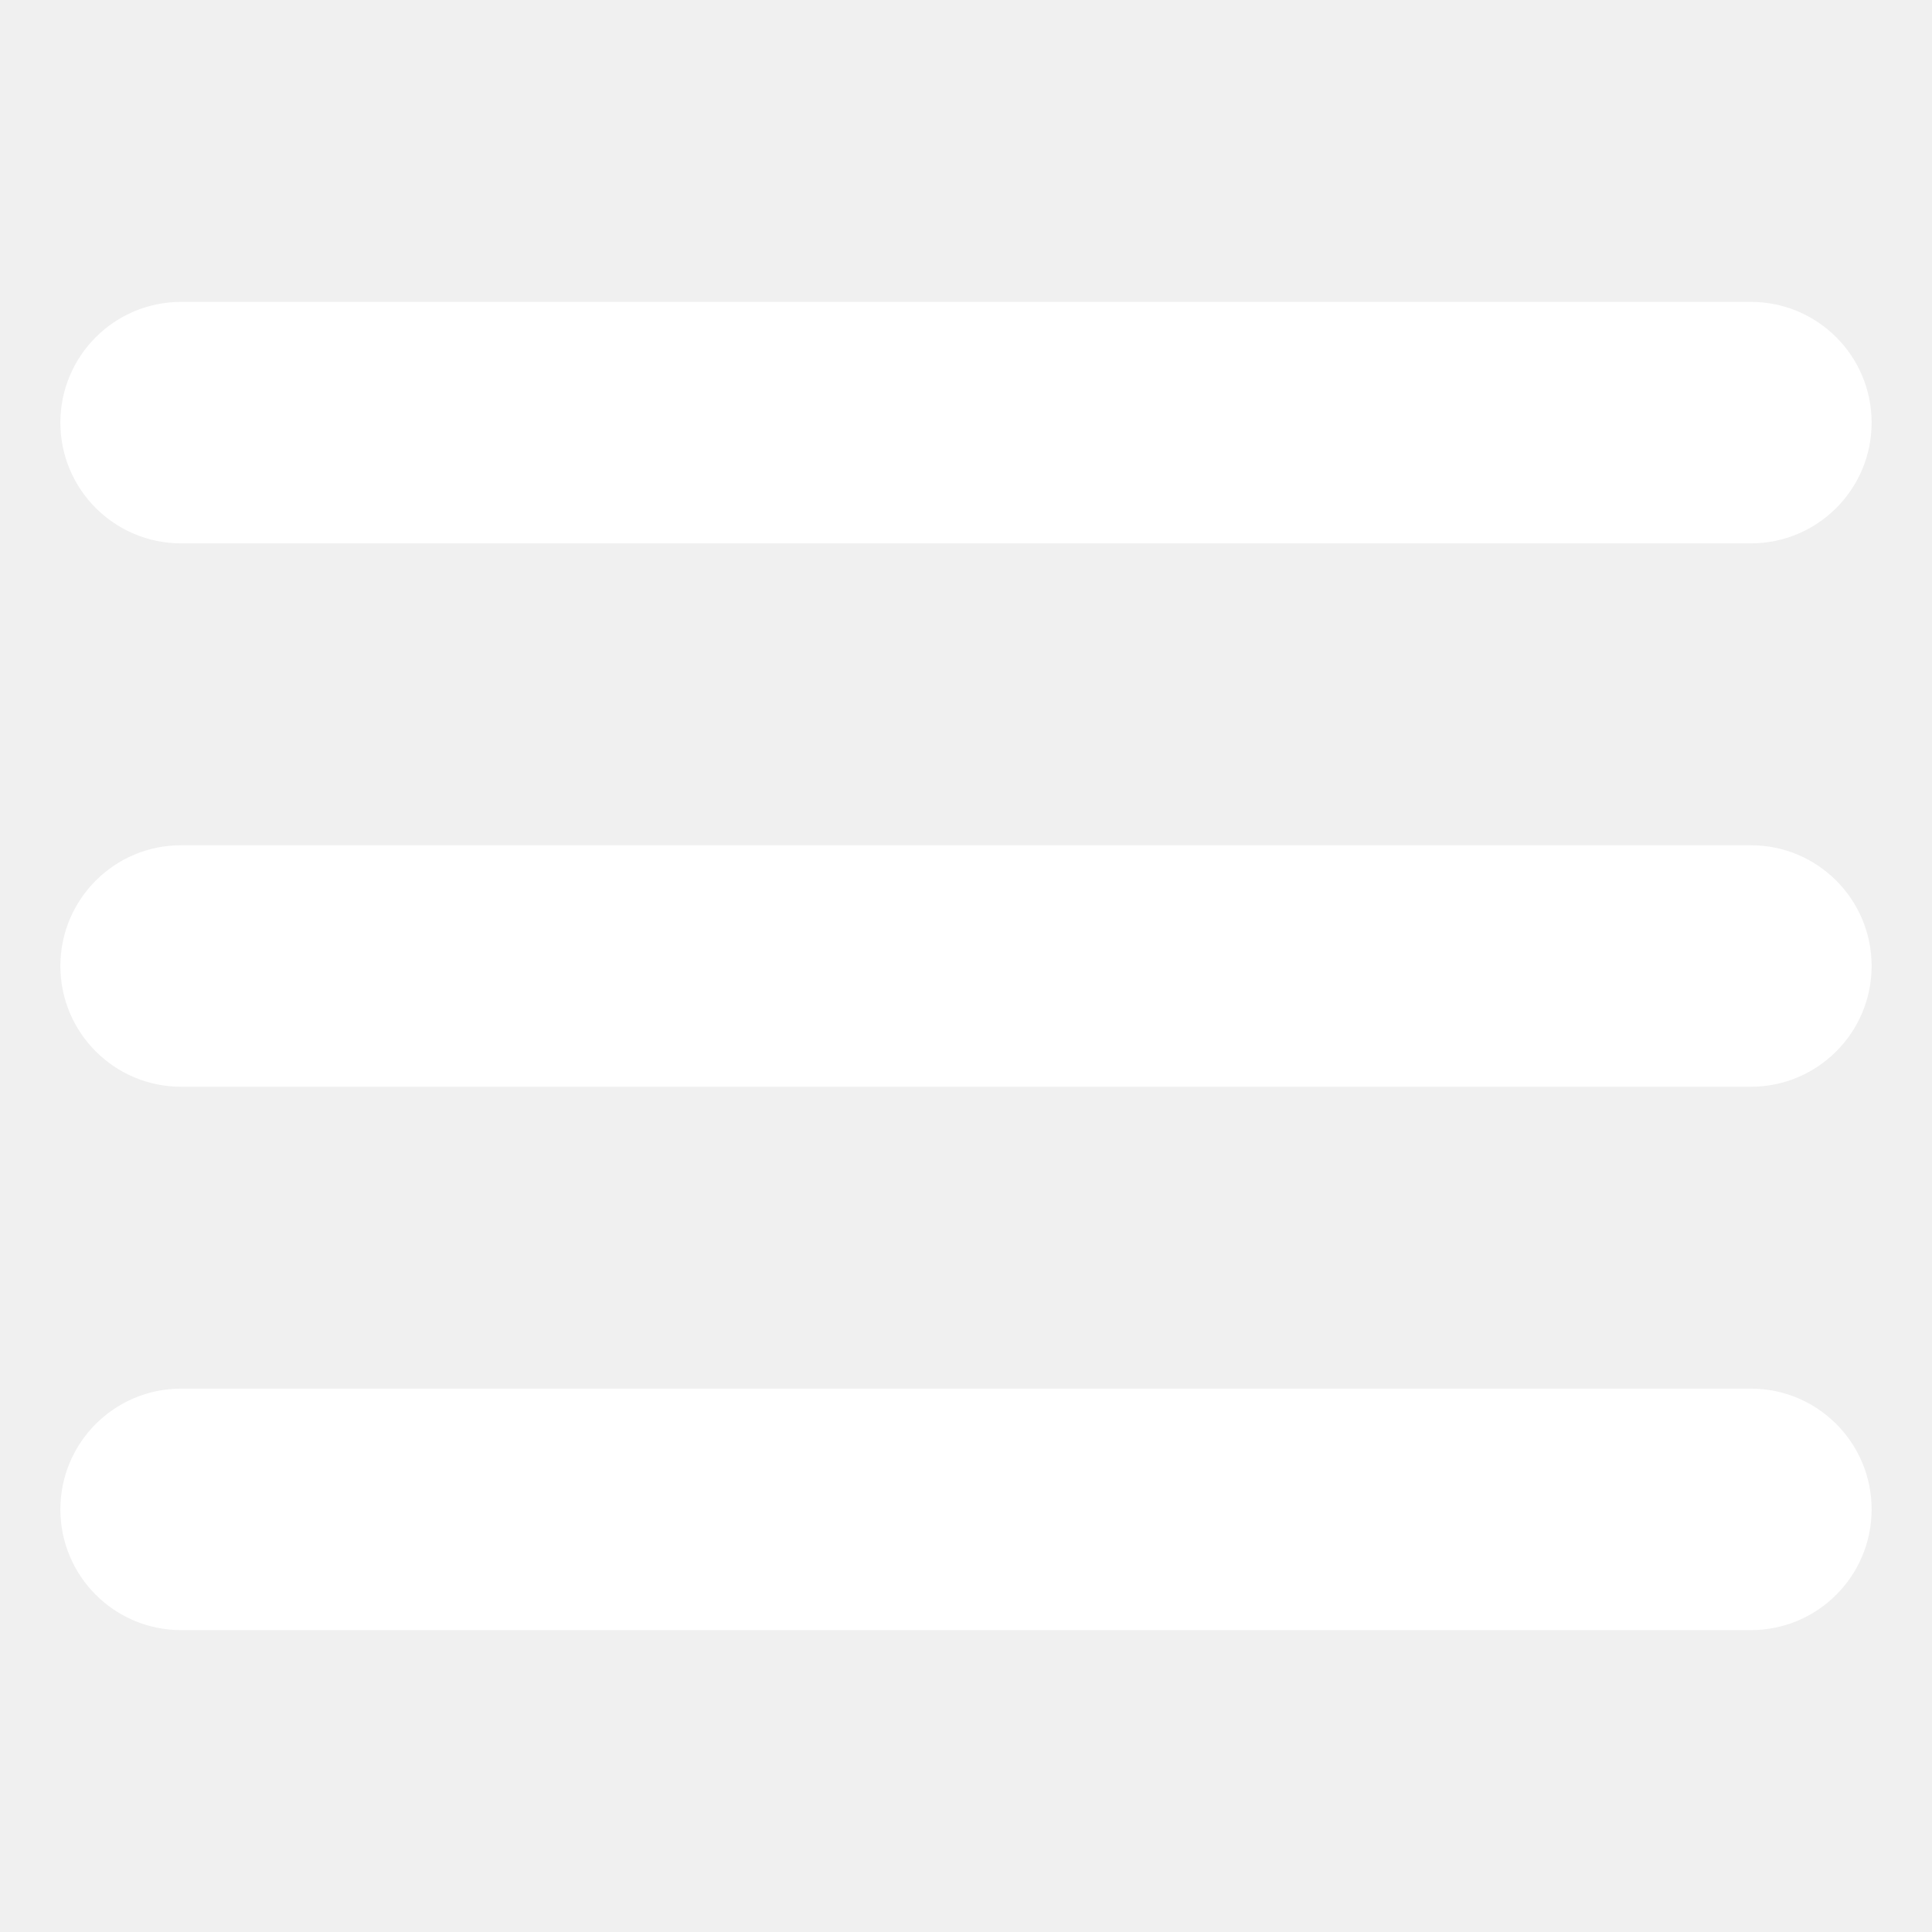
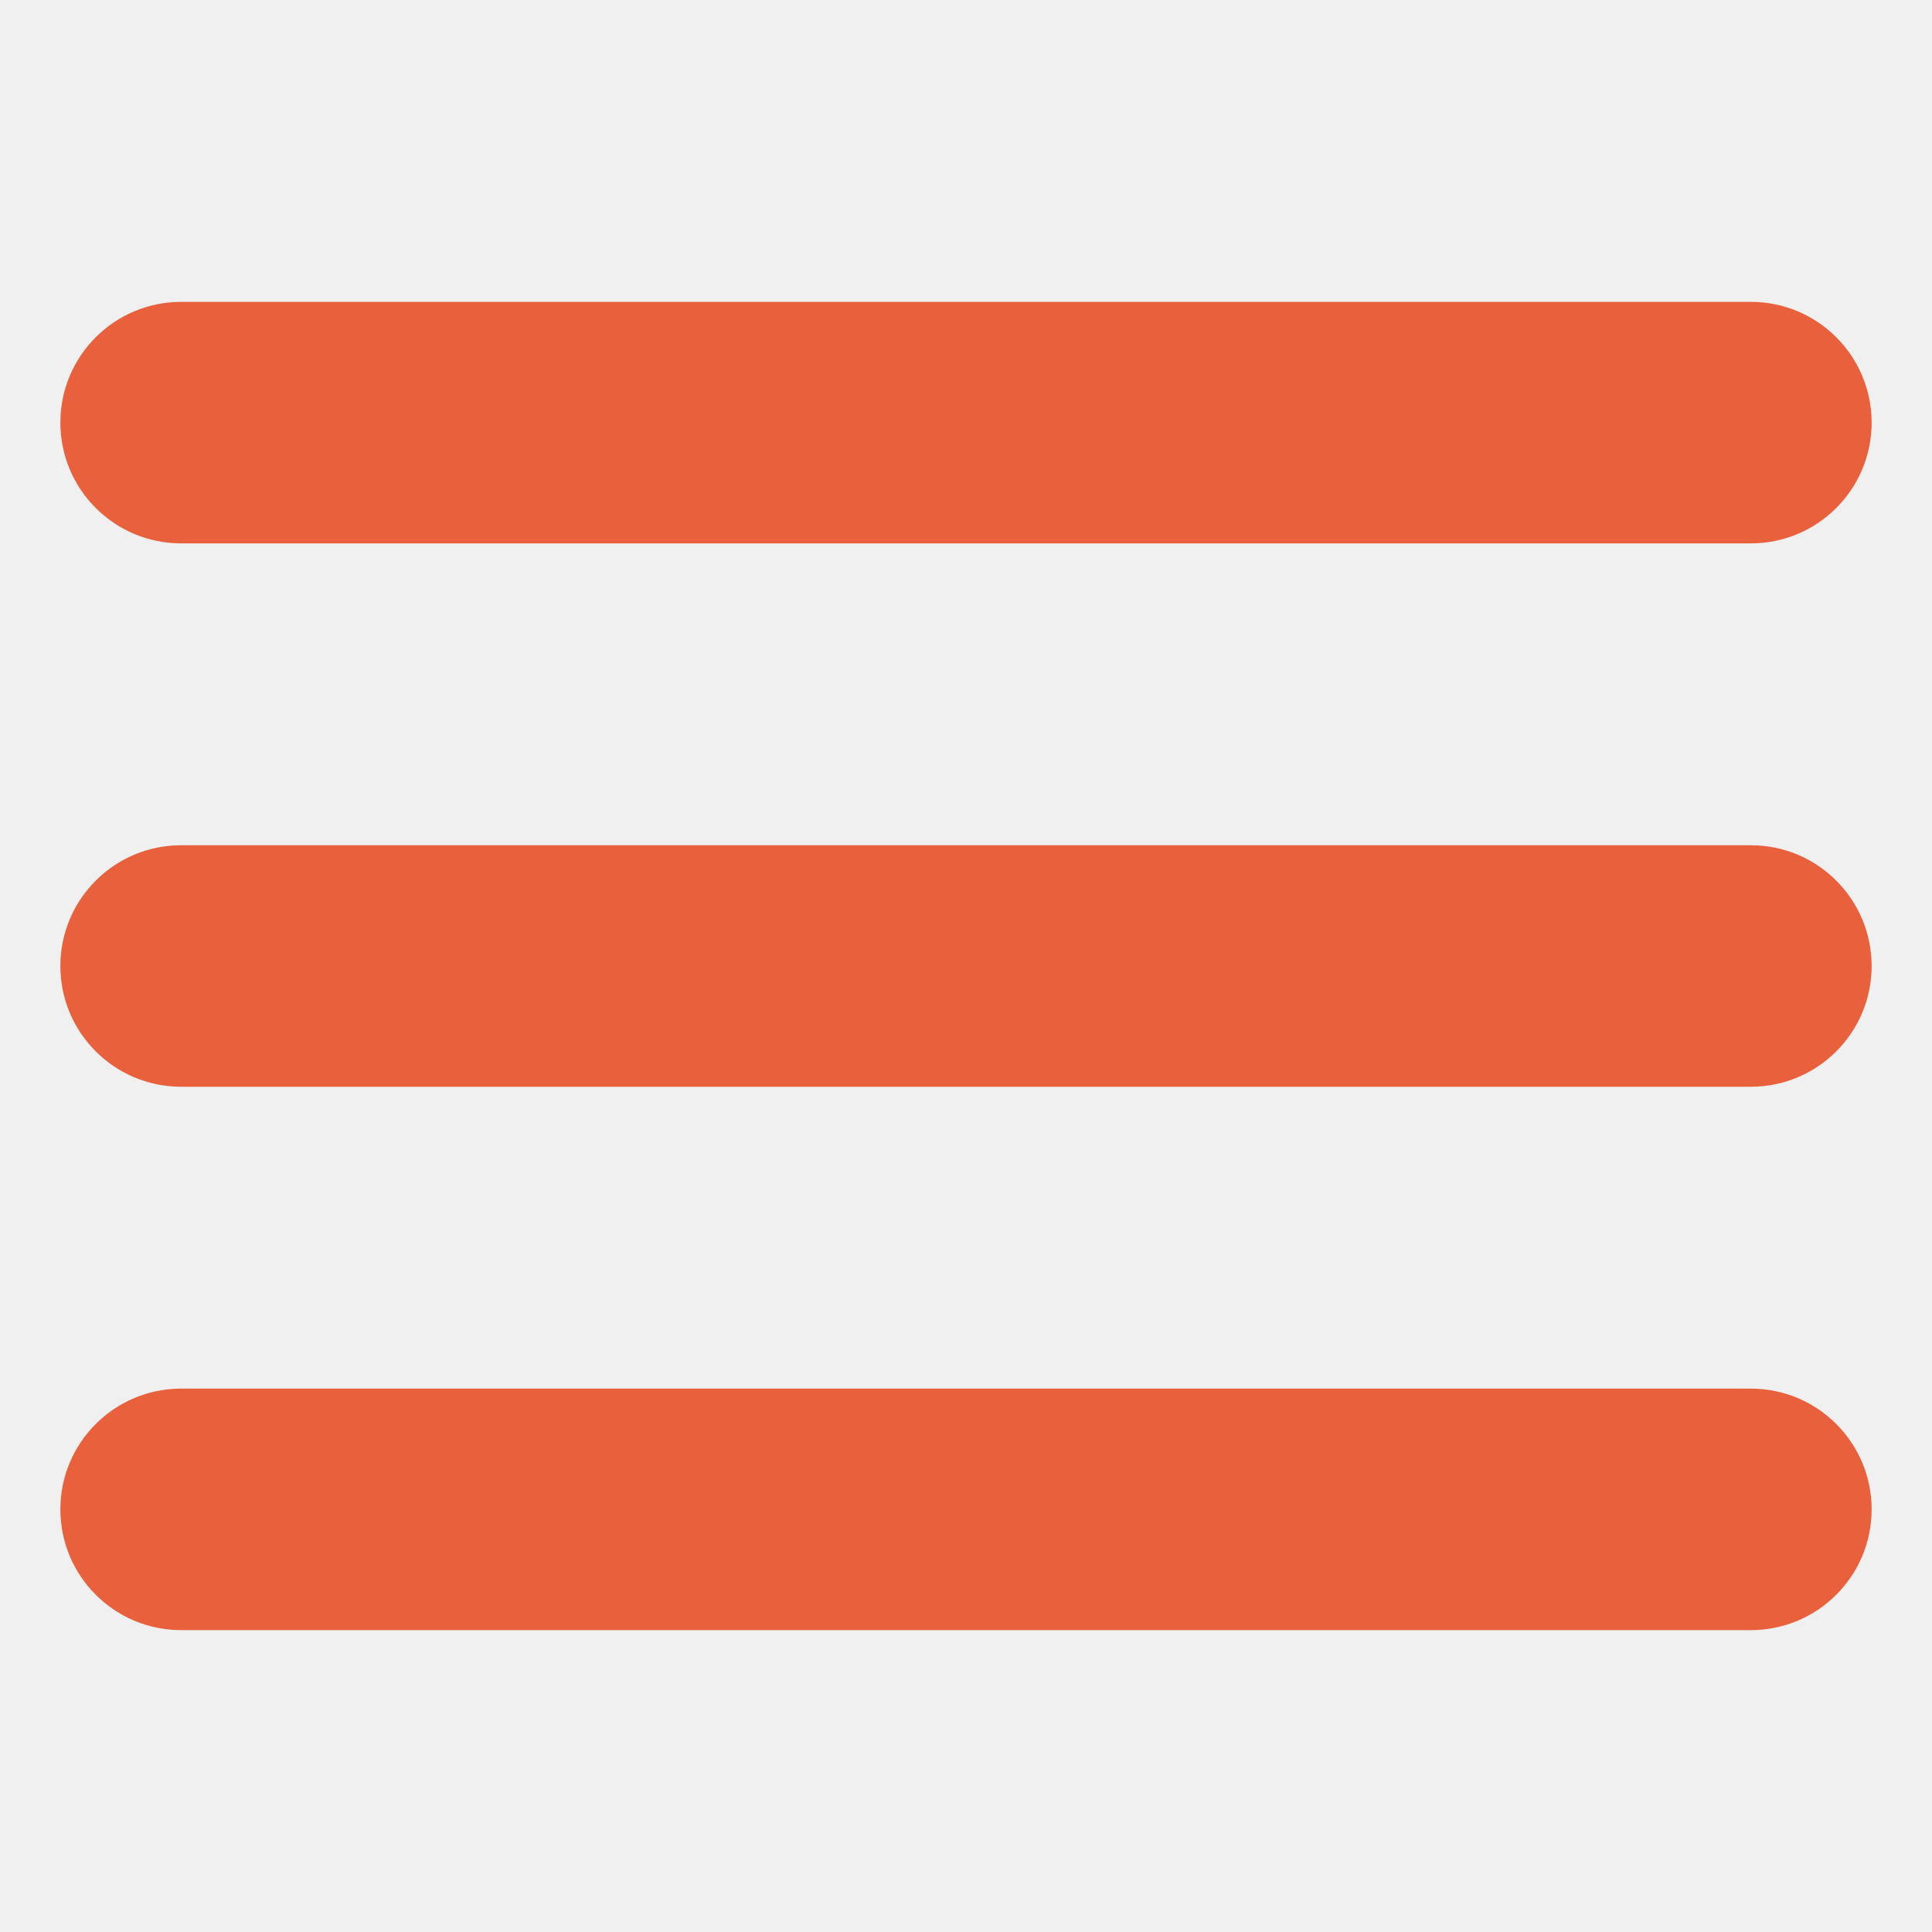
<svg xmlns="http://www.w3.org/2000/svg" data-name="Layer 1" id="Layer_1" viewBox="0 0 32 32">
  <defs>
-     <style>.cls-1{fill:#ffffff;}</style>
+     <style>.cls-1{fill:#e8603c;}</style>
  </defs>
  <path class="cls-1" d="M3,9H29a2,2,0,0,0,0-4H3A2,2,0,0,0,3,9Z" />
  <path class="cls-1" d="M29,14H3a2,2,0,0,0,0,4H29a2,2,0,0,0,0-4Z" />
  <path class="cls-1" d="M29,23H3a2,2,0,0,0,0,4H29a2,2,0,0,0,0-4Z" />
</svg>
